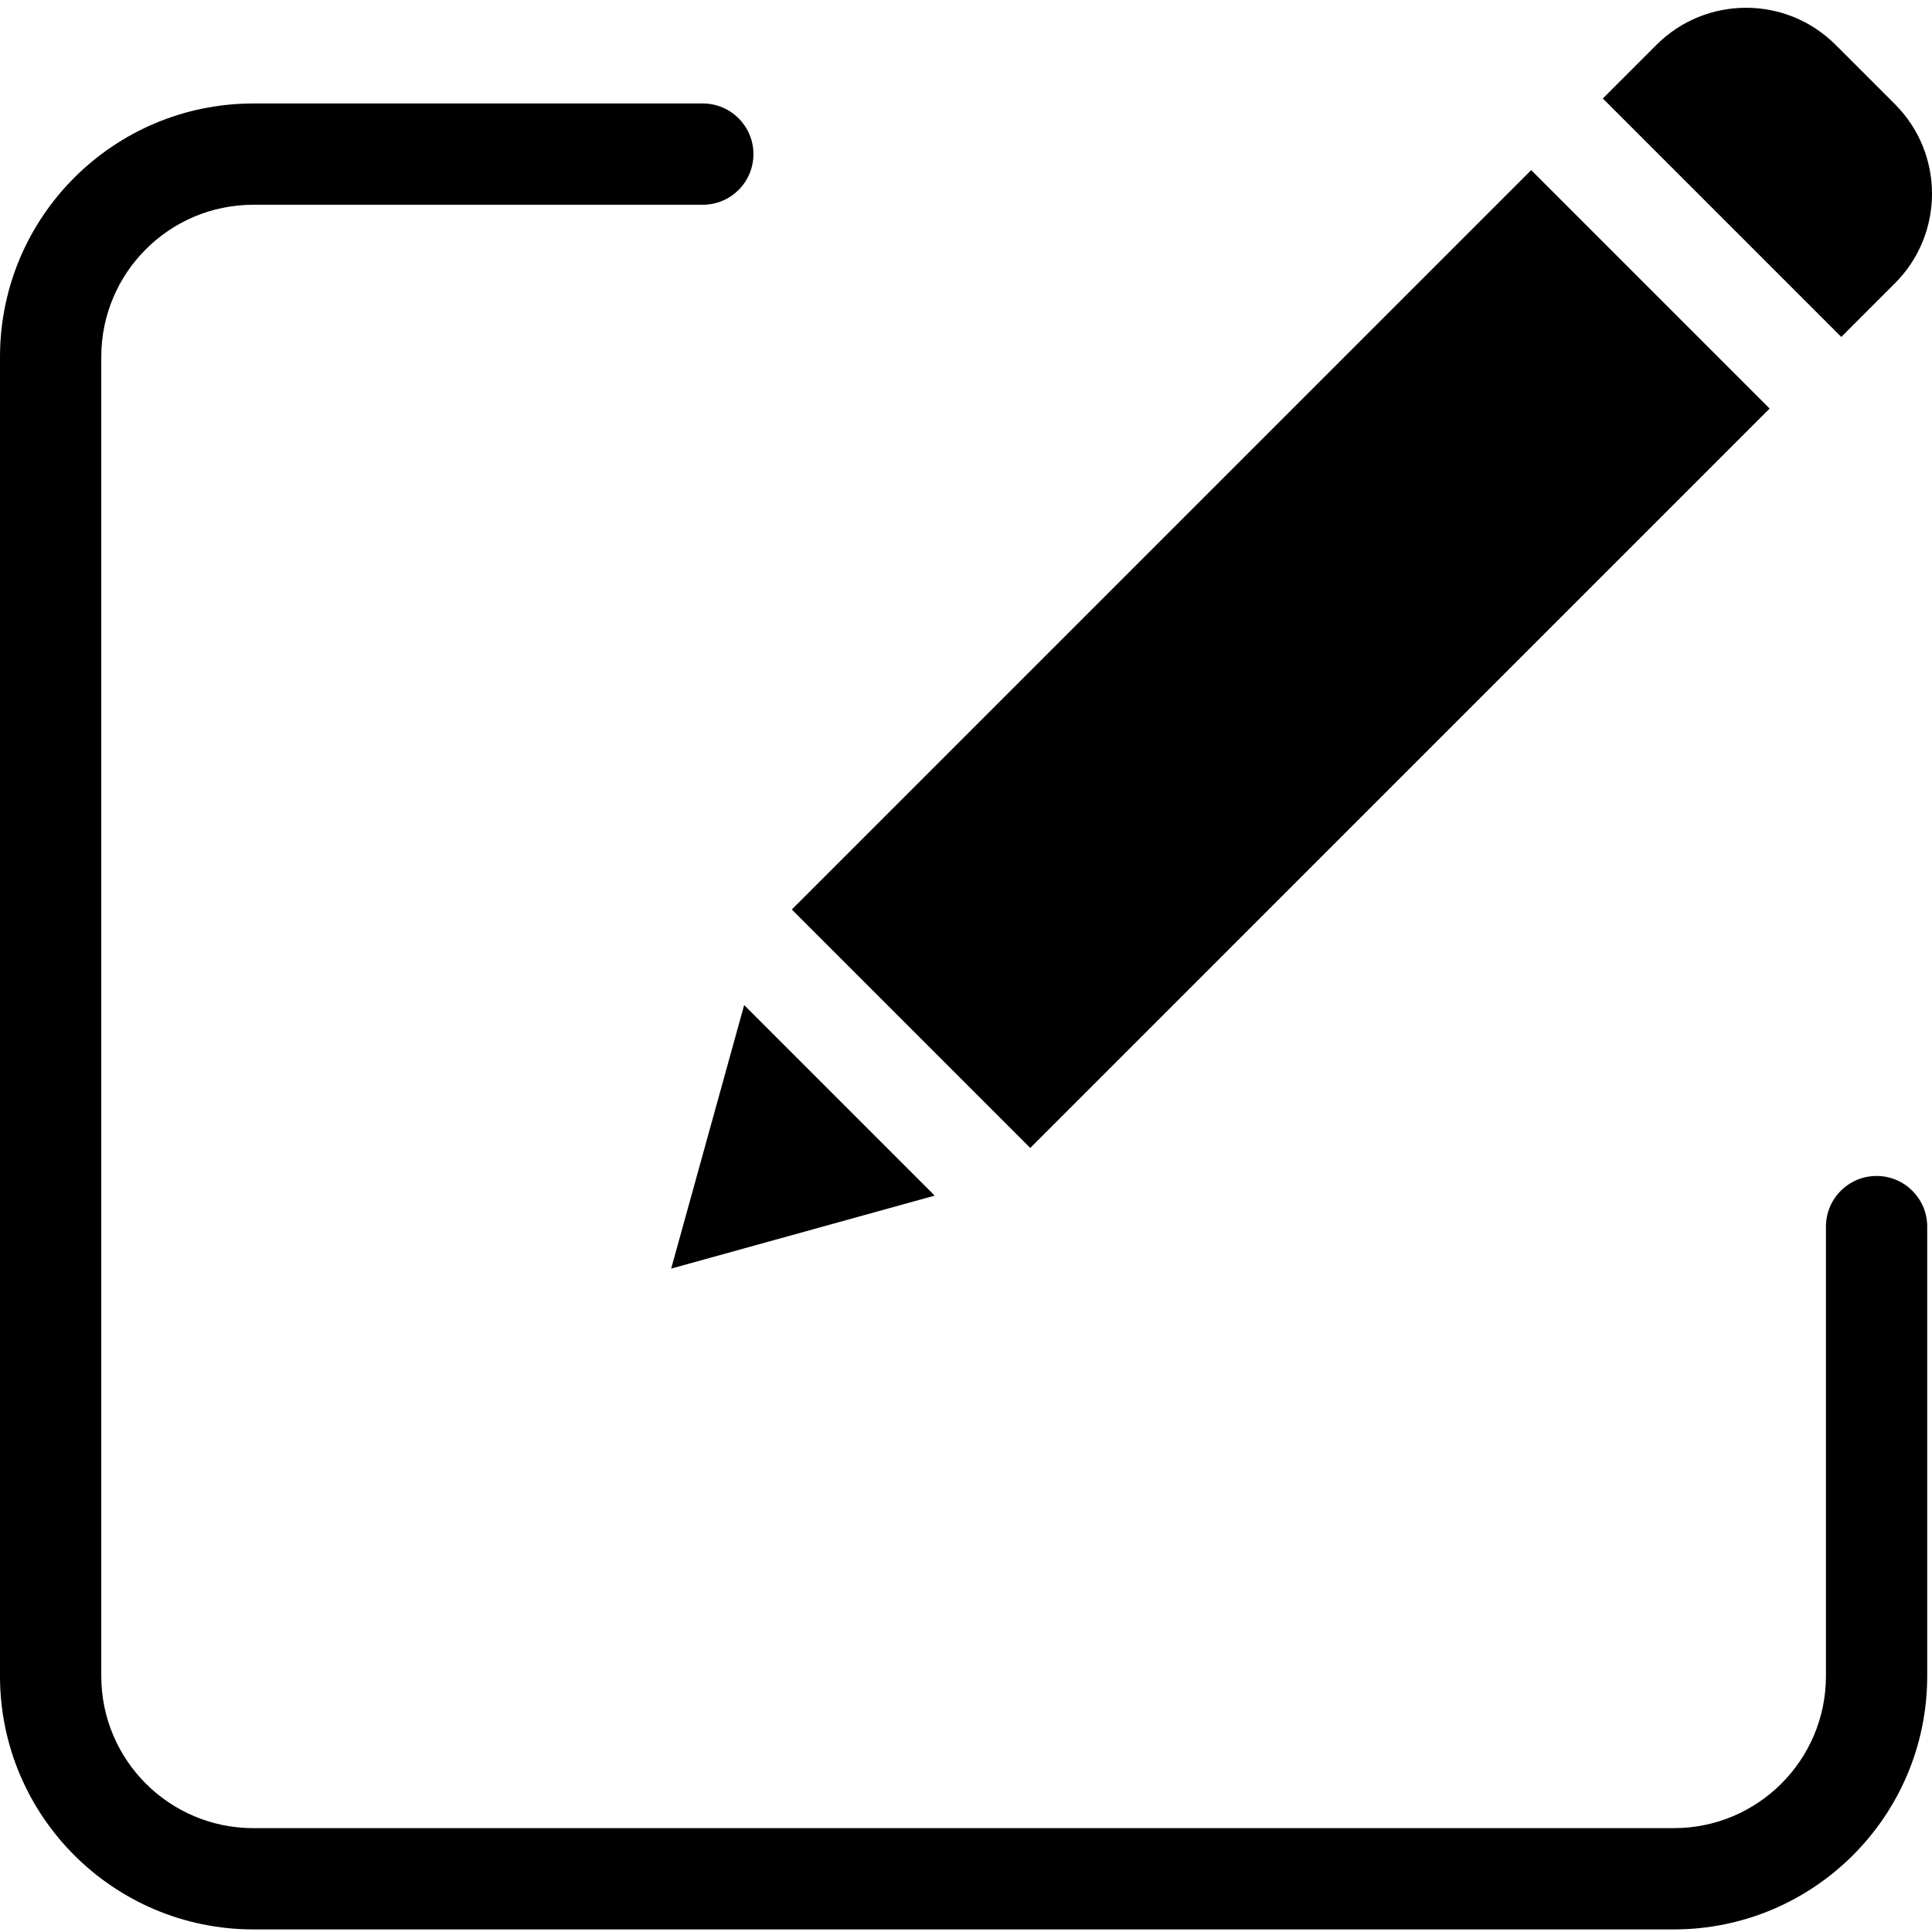
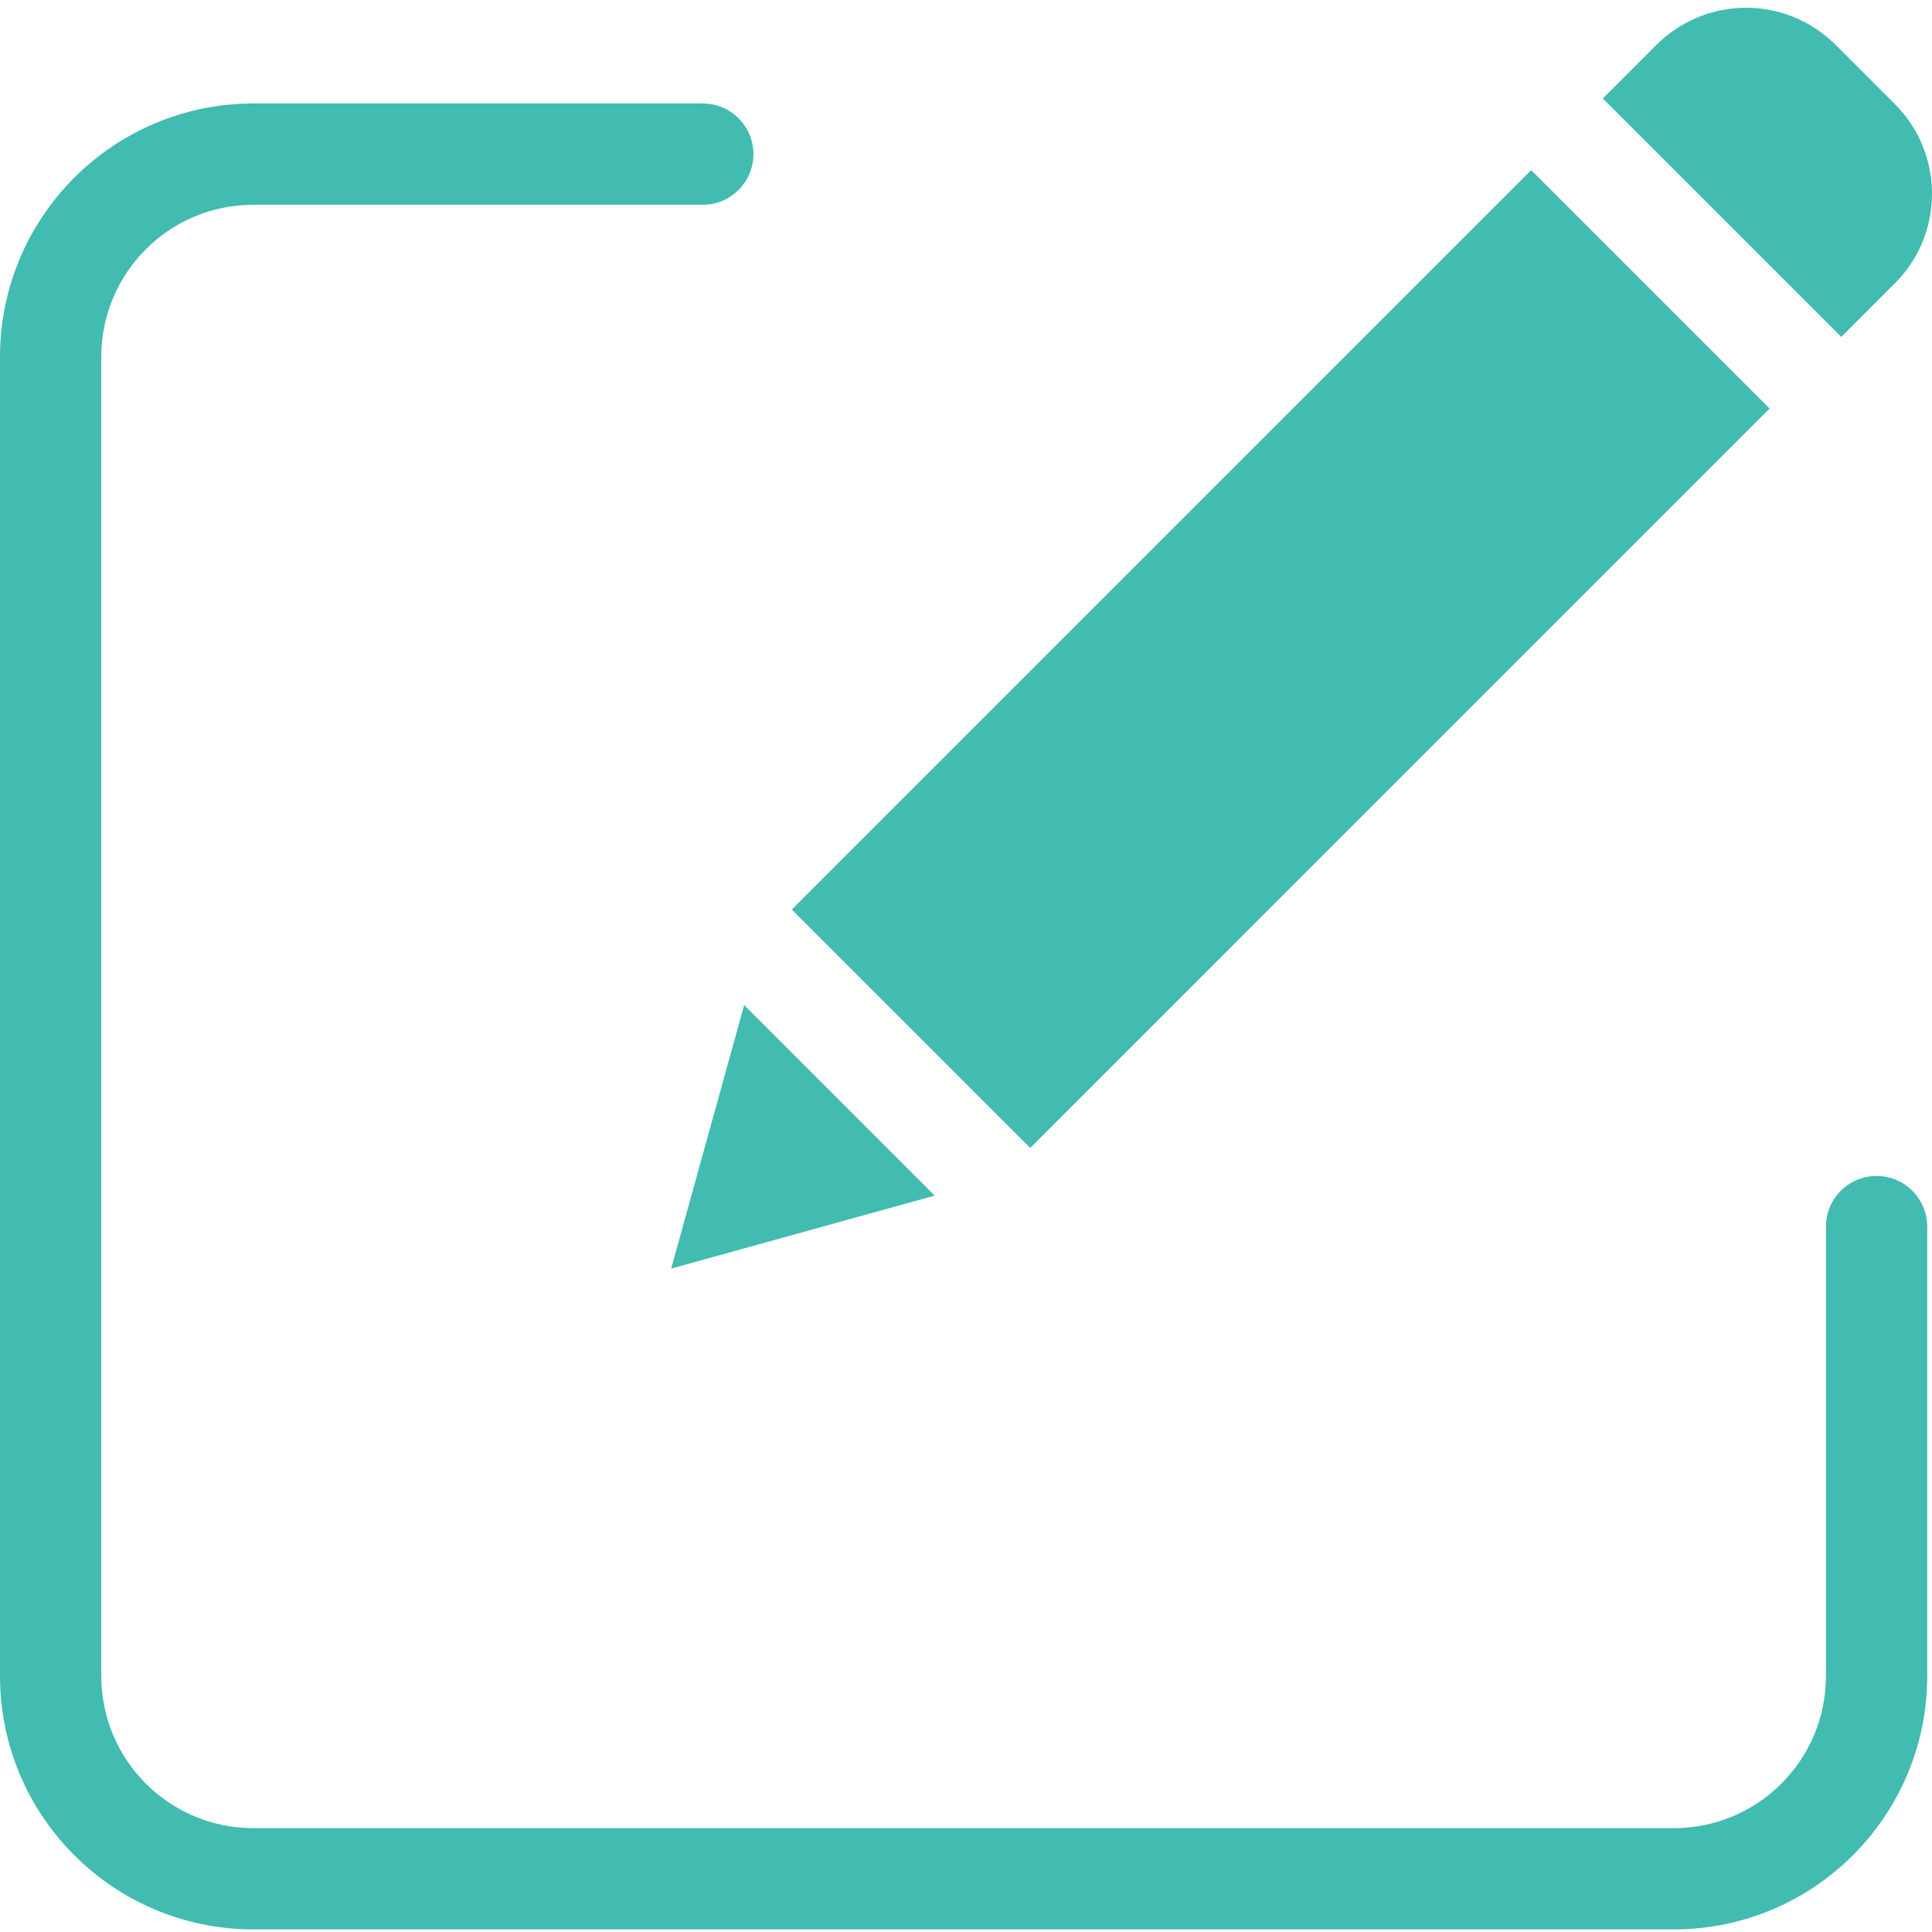
- <svg xmlns="http://www.w3.org/2000/svg" height="381pt" viewBox="0 -1 381.534 381" width="381pt">
+ <svg xmlns="http://www.w3.org/2000/svg" height="381pt" viewBox="0 -1 381.534 381" fill="#42BBB0" width="381pt">
  <path d="m370.59 230.965c-5.523 0-10 4.477-10 10v88.793c-.02 16.559-13.438 29.98-30 30h-280.59c-16.562-.02-29.98-13.441-30-30v-260.59c.02-16.562 13.438-29.98 30-30h88.789c5.523 0 10-4.477 10-10 0-5.523-4.477-10-10-10h-88.789c-27.602.031-49.969 22.398-50 50v260.59c.031 27.602 22.398 49.969 50 50h280.59c27.602-.031 49.969-22.398 50-50v-88.789c0-5.523-4.477-10.004-10-10.004zm0 0" />
  <path d="m156.367 178.344 146.012-146.016 47.09 47.09-146.012 146.016zm0 0" />
  <path d="m132.543 249.258 52.039-14.414-37.625-37.625zm0 0" />
  <path d="m362.488 7.578c-9.77-9.746-25.586-9.746-35.355 0l-10.605 10.605 47.09 47.09 10.605-10.605c9.75-9.77 9.75-25.586 0-35.355zm0 0" />
</svg>
